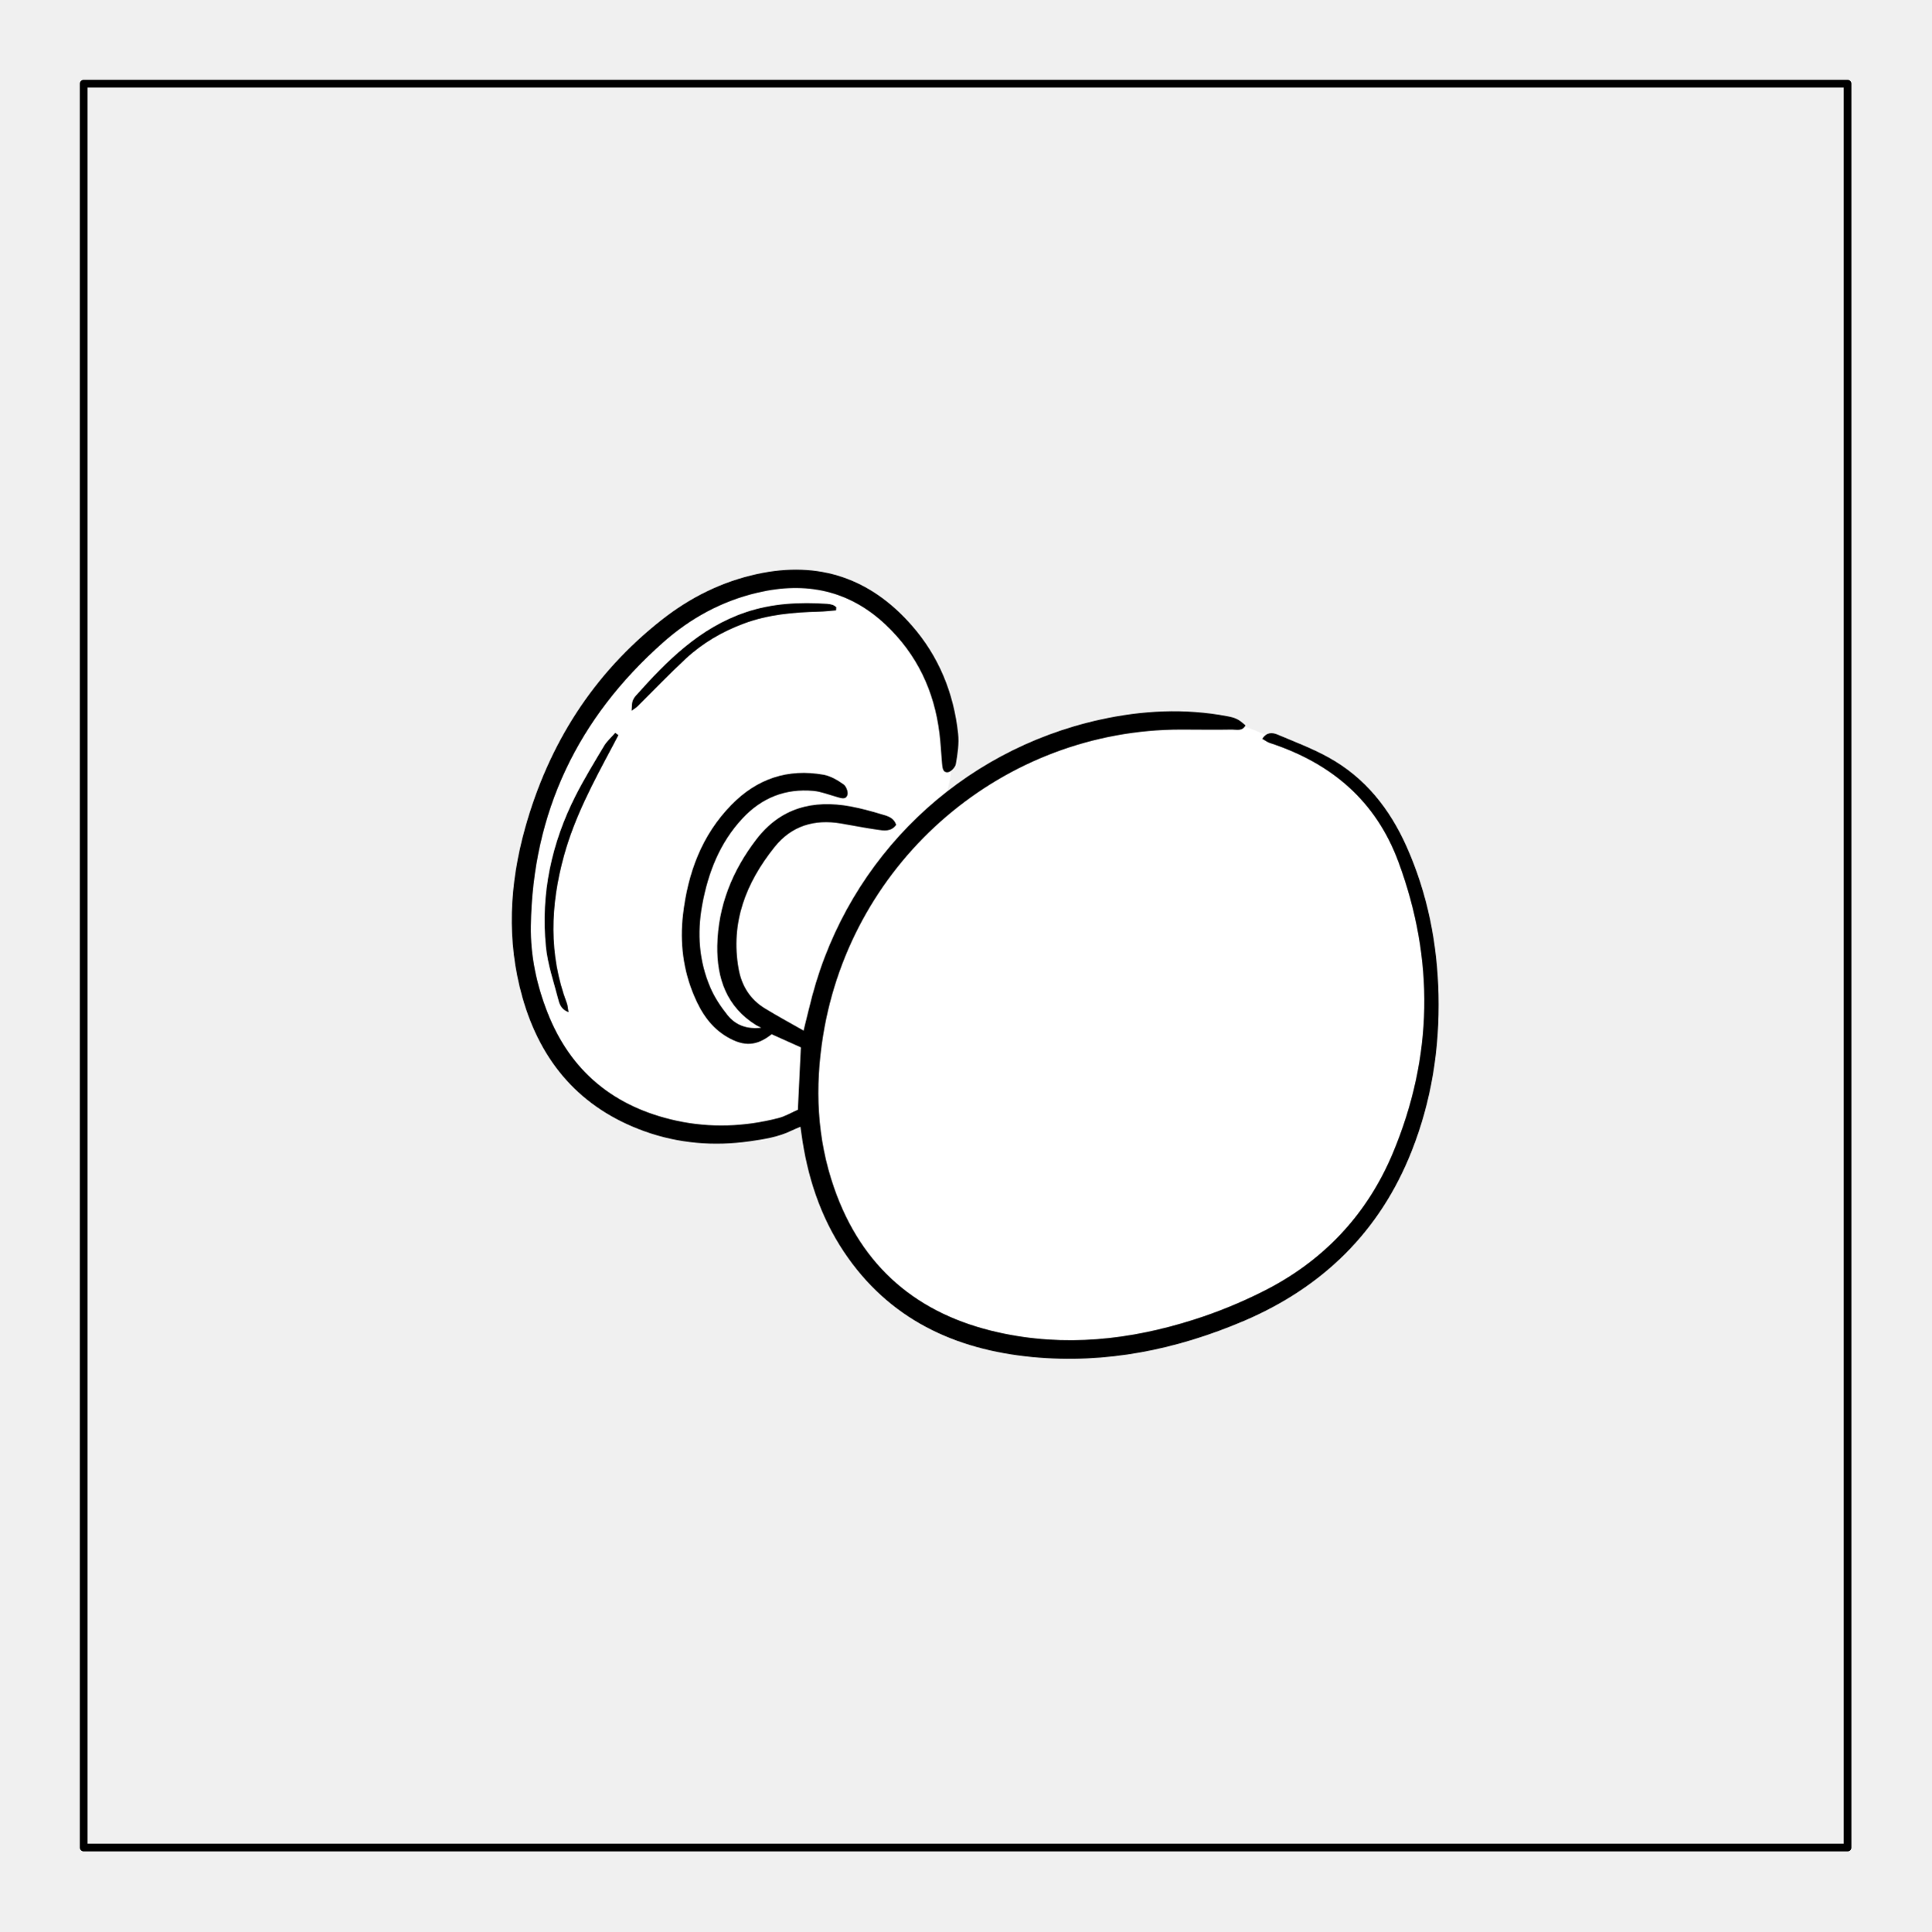
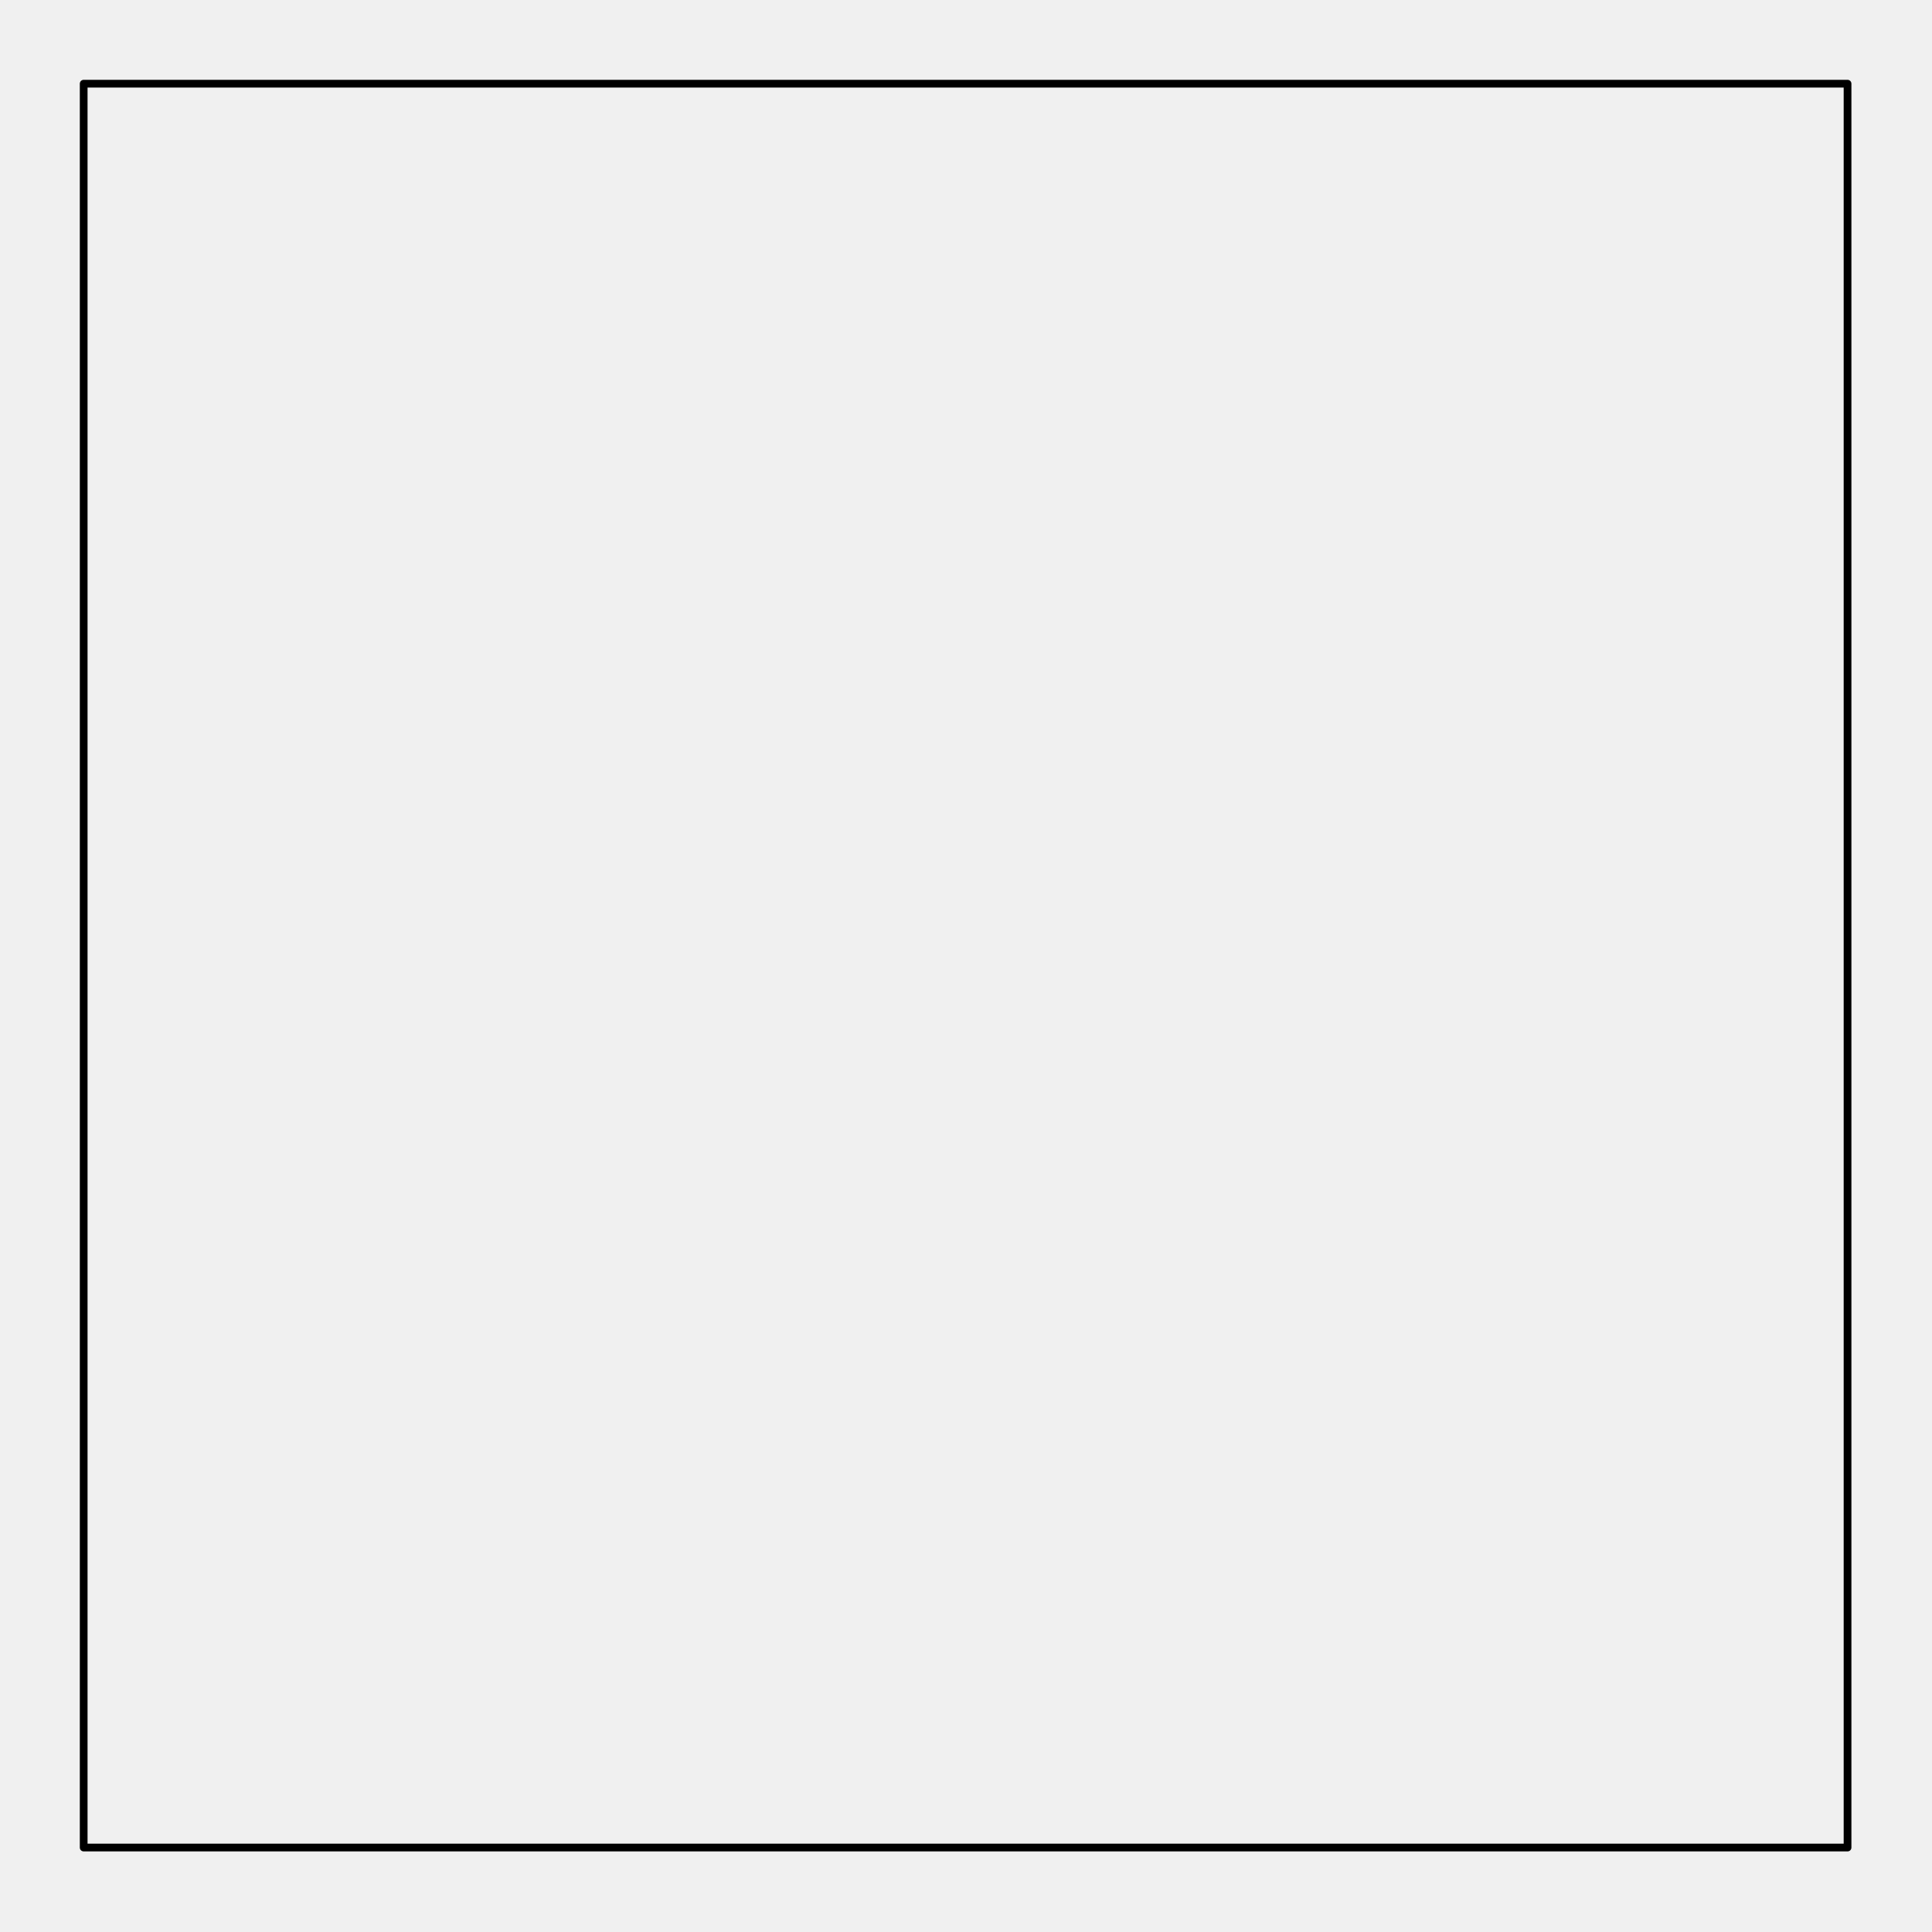
<svg xmlns="http://www.w3.org/2000/svg" version="1.1" width="567" height="567" id="svg28">
  <defs id="defs1" />
-   <path id="rect28" style="fill:none;stroke:#000000;stroke-width:2.268;stroke-linecap:round;stroke-linejoin:round" d="M 24.566,24.566 H 542.434 V 542.434 H 24.566 Z" />
-   <g id="g58" transform="matrix(3.237242,0,0,3.237242,115.6795,146.9938)">
+   <path id="rect28" style="display:inline;fill:none;stroke:#000000;stroke-width:2.268;stroke-linecap:round;stroke-linejoin:round" d="M 24.566,24.566 H 542.434 V 542.434 H 24.566 Z" />
+   <g id="g58" transform="matrix(3.237242,0,0,3.237242,115.6795,146.9938)" style="display:none">
    <path class="uuid-3dd94540-de21-4cc6-a550-f92688b64dde" d="m 75.99,20.77 c -1.53,0.03 -3.07,0 -4.6,0 -16.1,0 -29.89,11.8 -32.47,27.73 -0.76,4.71 -0.58,9.32 1,13.85 2.5,7.18 7.56,11.46 14.89,13.09 6.01,1.34 11.94,0.69 17.74,-1.16 2.14,-0.68 4.24,-1.54 6.25,-2.55 5.46,-2.73 9.45,-6.95 11.8,-12.58 3.63,-8.7 3.77,-17.53 0.49,-26.39 -2.06,-5.56 -6.12,-8.96 -11.65,-10.77 -0.22,-0.07 -0.42,-0.22 -0.69,-0.38 0.1,-0.16 0.22,-0.28 0.33,-0.36 -0.64,-0.28 -1.28,-0.55 -1.94,-0.76 -0.29,0.4 -0.76,0.26 -1.15,0.26 z" id="path44" style="fill:#ffffff;stroke-width:0px" />
    <path class="uuid-3dd94540-de21-4cc6-a550-f92688b64dde" d="M 49.7,23.82 C 49.62,22.93 49.58,22.03 49.47,21.15 49,17.3 47.43,13.97 44.59,11.29 41.27,8.16 37.35,7.36 32.99,8.38 c -3.26,0.76 -6.13,2.33 -8.61,4.54 -7.69,6.82 -11.81,15.35 -11.97,25.69 -0.04,2.7 0.52,5.33 1.51,7.85 2.11,5.39 6.1,8.59 11.69,9.81 3.08,0.67 6.18,0.55 9.23,-0.23 0.64,-0.16 1.23,-0.52 1.79,-0.76 0.09,-1.97 0.18,-3.79 0.27,-5.66 -0.91,-0.41 -1.79,-0.8 -2.65,-1.19 -1.35,1.07 -2.49,1.15 -4.03,0.25 -1.46,-0.85 -2.35,-2.19 -2.99,-3.71 -1.01,-2.37 -1.31,-4.84 -1.02,-7.38 0.44,-3.77 1.69,-7.21 4.4,-9.97 2.3,-2.35 5.1,-3.31 8.36,-2.72 0.64,0.12 1.26,0.49 1.8,0.87 0.24,0.17 0.44,0.69 0.35,0.96 -0.15,0.48 -0.62,0.27 -0.99,0.17 -0.7,-0.19 -1.38,-0.47 -2.09,-0.54 -2.53,-0.23 -4.68,0.62 -6.42,2.48 -2.08,2.22 -3.13,4.93 -3.67,7.87 -0.47,2.58 -0.29,5.1 0.75,7.51 0.38,0.88 0.93,1.72 1.54,2.47 0.72,0.9 1.74,1.31 3.07,1.15 C 33.16,47.76 33,47.7 32.85,47.61 30.16,45.95 29.27,43.35 29.32,40.4 c 0.07,-3.6 1.36,-6.8 3.55,-9.65 2.2,-2.86 5.13,-3.6 8.53,-2.98 0.96,0.18 1.91,0.44 2.84,0.72 0.51,0.15 1.08,0.28 1.3,0.95 -0.45,0.64 -1.11,0.53 -1.72,0.44 -1.09,-0.16 -2.18,-0.37 -3.27,-0.56 -2.42,-0.41 -4.5,0.2 -6.05,2.15 -2.57,3.22 -3.99,6.81 -3.25,11.01 0.27,1.54 1.04,2.79 2.39,3.61 1.08,0.66 2.2,1.27 3.47,1.99 0.31,-1.24 0.54,-2.23 0.8,-3.21 2.01,-7.52 6.38,-13.97 12.28,-18.55 0.15,-0.61 0.28,-1.22 0.35,-1.83 -0.11,0.09 -0.23,0.15 -0.33,0.16 -0.49,0.05 -0.49,-0.47 -0.53,-0.85 z M 19.79,22.31 c -1.7,3.19 -3.41,6.36 -4.38,9.88 -1.24,4.5 -1.41,8.96 0.26,13.4 0.08,0.21 0.08,0.45 0.15,0.8 -0.65,-0.24 -0.81,-0.7 -0.92,-1.12 -0.41,-1.6 -0.97,-3.19 -1.13,-4.82 -0.48,-4.81 0.51,-9.39 2.69,-13.69 0.79,-1.55 1.7,-3.04 2.59,-4.53 0.26,-0.43 0.67,-0.78 1,-1.17 0.1,0.07 0.2,0.14 0.3,0.21 -0.18,0.35 -0.37,0.7 -0.55,1.05 z M 40.09,9.94 c -0.53,0.04 -1.05,0.11 -1.58,0.12 -2.3,0.06 -4.58,0.26 -6.76,1.07 -1.98,0.73 -3.77,1.78 -5.31,3.21 -1.49,1.39 -2.9,2.86 -4.35,4.3 -0.11,0.11 -0.25,0.19 -0.54,0.4 0.03,-0.41 0.02,-0.64 0.08,-0.84 0.06,-0.2 0.18,-0.39 0.32,-0.54 2.82,-3.16 5.77,-6.13 9.93,-7.54 2.42,-0.82 4.91,-0.94 7.42,-0.77 0.17,0.01 0.34,0.05 0.5,0.1 0.11,0.04 0.21,0.13 0.31,0.2 0,0.1 -0.01,0.19 -0.02,0.29 z" id="path46" style="fill:#ffffff;stroke-width:0px" />
    <path class="uuid-8680bbd6-591e-444e-ac97-380dce32a29d" d="m 37.14,48.09 c 0.31,-1.24 0.54,-2.23 0.8,-3.21 3.37,-12.6 13.37,-22.21 26.1,-25.02 3.82,-0.84 7.66,-1.04 11.53,-0.31 0.76,0.15 1.02,0.26 1.65,0.83 -0.27,0.55 -0.8,0.38 -1.23,0.38 -1.53,0.03 -3.07,0 -4.6,0 -16.1,0 -29.89,11.8 -32.47,27.73 -0.76,4.71 -0.58,9.32 1,13.85 2.5,7.18 7.56,11.46 14.89,13.09 6.01,1.34 11.94,0.69 17.74,-1.16 2.14,-0.68 4.24,-1.54 6.25,-2.55 5.46,-2.73 9.45,-6.95 11.8,-12.58 3.63,-8.7 3.77,-17.53 0.49,-26.39 -2.06,-5.56 -6.12,-8.96 -11.65,-10.77 -0.22,-0.07 -0.42,-0.22 -0.69,-0.38 0.4,-0.62 0.9,-0.58 1.37,-0.39 1.56,0.66 3.16,1.26 4.64,2.08 3.33,1.84 5.56,4.68 7.09,8.12 1.89,4.26 2.77,8.74 2.88,13.38 0.11,4.91 -0.64,9.68 -2.45,14.24 -2.88,7.26 -8.04,12.3 -15.2,15.36 C 70.95,77 64.57,78.3 57.91,77.67 50.85,77 44.86,74.21 40.8,68.12 38.64,64.88 37.47,61.25 36.95,57.4 36.93,57.23 36.9,57.07 36.86,56.78 36.57,56.91 36.32,57 36.08,57.12 34.88,57.71 33.58,57.91 32.27,58.1 29,58.56 25.8,58.3 22.71,57.19 16.91,55.1 13.32,50.95 11.65,45.06 10.19,39.91 10.47,34.78 11.89,29.69 c 2.13,-7.6 6.16,-13.98 12.39,-18.88 2.57,-2.02 5.44,-3.46 8.67,-4.16 5.59,-1.21 10.26,0.39 14,4.66 2.46,2.8 3.81,6.13 4.21,9.82 0.1,0.91 -0.05,1.86 -0.21,2.77 -0.05,0.29 -0.45,0.7 -0.72,0.73 C 49.74,24.68 49.74,24.16 49.7,23.78 49.62,22.89 49.58,21.99 49.47,21.11 49,17.26 47.43,13.93 44.59,11.25 41.27,8.12 37.35,7.32 32.99,8.34 29.73,9.1 26.86,10.67 24.38,12.88 16.69,19.7 12.57,28.23 12.41,38.57 c -0.04,2.7 0.52,5.33 1.51,7.85 2.11,5.39 6.1,8.59 11.69,9.81 3.08,0.67 6.18,0.55 9.23,-0.23 0.64,-0.16 1.23,-0.52 1.79,-0.76 0.09,-1.97 0.18,-3.79 0.27,-5.66 -0.91,-0.41 -1.79,-0.8 -2.65,-1.19 -1.35,1.07 -2.49,1.15 -4.03,0.25 -1.46,-0.85 -2.35,-2.19 -2.99,-3.71 -1.01,-2.37 -1.31,-4.84 -1.02,-7.38 0.44,-3.77 1.69,-7.21 4.4,-9.97 2.3,-2.35 5.1,-3.31 8.36,-2.72 0.64,0.12 1.26,0.49 1.8,0.87 0.24,0.17 0.44,0.69 0.35,0.96 -0.15,0.48 -0.62,0.27 -0.99,0.17 -0.69,-0.19 -1.38,-0.47 -2.09,-0.54 -2.53,-0.23 -4.68,0.62 -6.42,2.48 -2.08,2.22 -3.13,4.93 -3.67,7.87 -0.47,2.58 -0.29,5.1 0.75,7.51 0.38,0.88 0.94,1.72 1.54,2.47 0.72,0.9 1.74,1.31 3.07,1.15 -0.15,-0.08 -0.31,-0.14 -0.46,-0.23 -2.69,-1.66 -3.58,-4.26 -3.53,-7.21 0.07,-3.6 1.36,-6.8 3.55,-9.65 2.2,-2.86 5.13,-3.6 8.53,-2.98 0.96,0.18 1.91,0.44 2.84,0.72 0.51,0.15 1.08,0.28 1.3,0.95 -0.45,0.64 -1.11,0.53 -1.72,0.44 -1.09,-0.16 -2.18,-0.37 -3.27,-0.56 -2.42,-0.41 -4.5,0.2 -6.05,2.15 -2.57,3.22 -3.99,6.81 -3.25,11.01 0.27,1.54 1.04,2.79 2.39,3.61 1.08,0.66 2.2,1.27 3.47,1.99 z" id="path48" style="stroke-width:0px" />
    <path class="uuid-8680bbd6-591e-444e-ac97-380dce32a29d" d="m 20.35,21.26 c -0.18,0.35 -0.37,0.7 -0.55,1.05 -1.7,3.19 -3.41,6.36 -4.38,9.88 -1.24,4.5 -1.41,8.96 0.26,13.4 0.08,0.21 0.08,0.45 0.15,0.8 -0.65,-0.24 -0.81,-0.7 -0.92,-1.12 -0.41,-1.6 -0.97,-3.19 -1.13,-4.82 -0.48,-4.81 0.51,-9.39 2.69,-13.69 0.79,-1.55 1.7,-3.04 2.59,-4.53 0.26,-0.43 0.67,-0.78 1,-1.17 0.1,0.07 0.2,0.14 0.3,0.21 z" id="path54" style="stroke-width:0px" />
    <path class="uuid-8680bbd6-591e-444e-ac97-380dce32a29d" d="m 40.09,9.95 c -0.53,0.04 -1.05,0.11 -1.58,0.12 -2.3,0.06 -4.58,0.26 -6.76,1.07 -1.98,0.73 -3.77,1.78 -5.31,3.21 -1.49,1.39 -2.9,2.86 -4.35,4.3 -0.11,0.11 -0.25,0.19 -0.54,0.4 0.03,-0.41 0.02,-0.64 0.08,-0.84 0.06,-0.2 0.18,-0.39 0.32,-0.54 2.82,-3.16 5.77,-6.13 9.93,-7.54 2.42,-0.82 4.91,-0.94 7.42,-0.77 0.17,0.01 0.34,0.05 0.5,0.1 0.11,0.04 0.21,0.13 0.31,0.2 0,0.1 -0.01,0.19 -0.02,0.29 z" id="path56" style="stroke-width:0px" />
  </g>
</svg>
